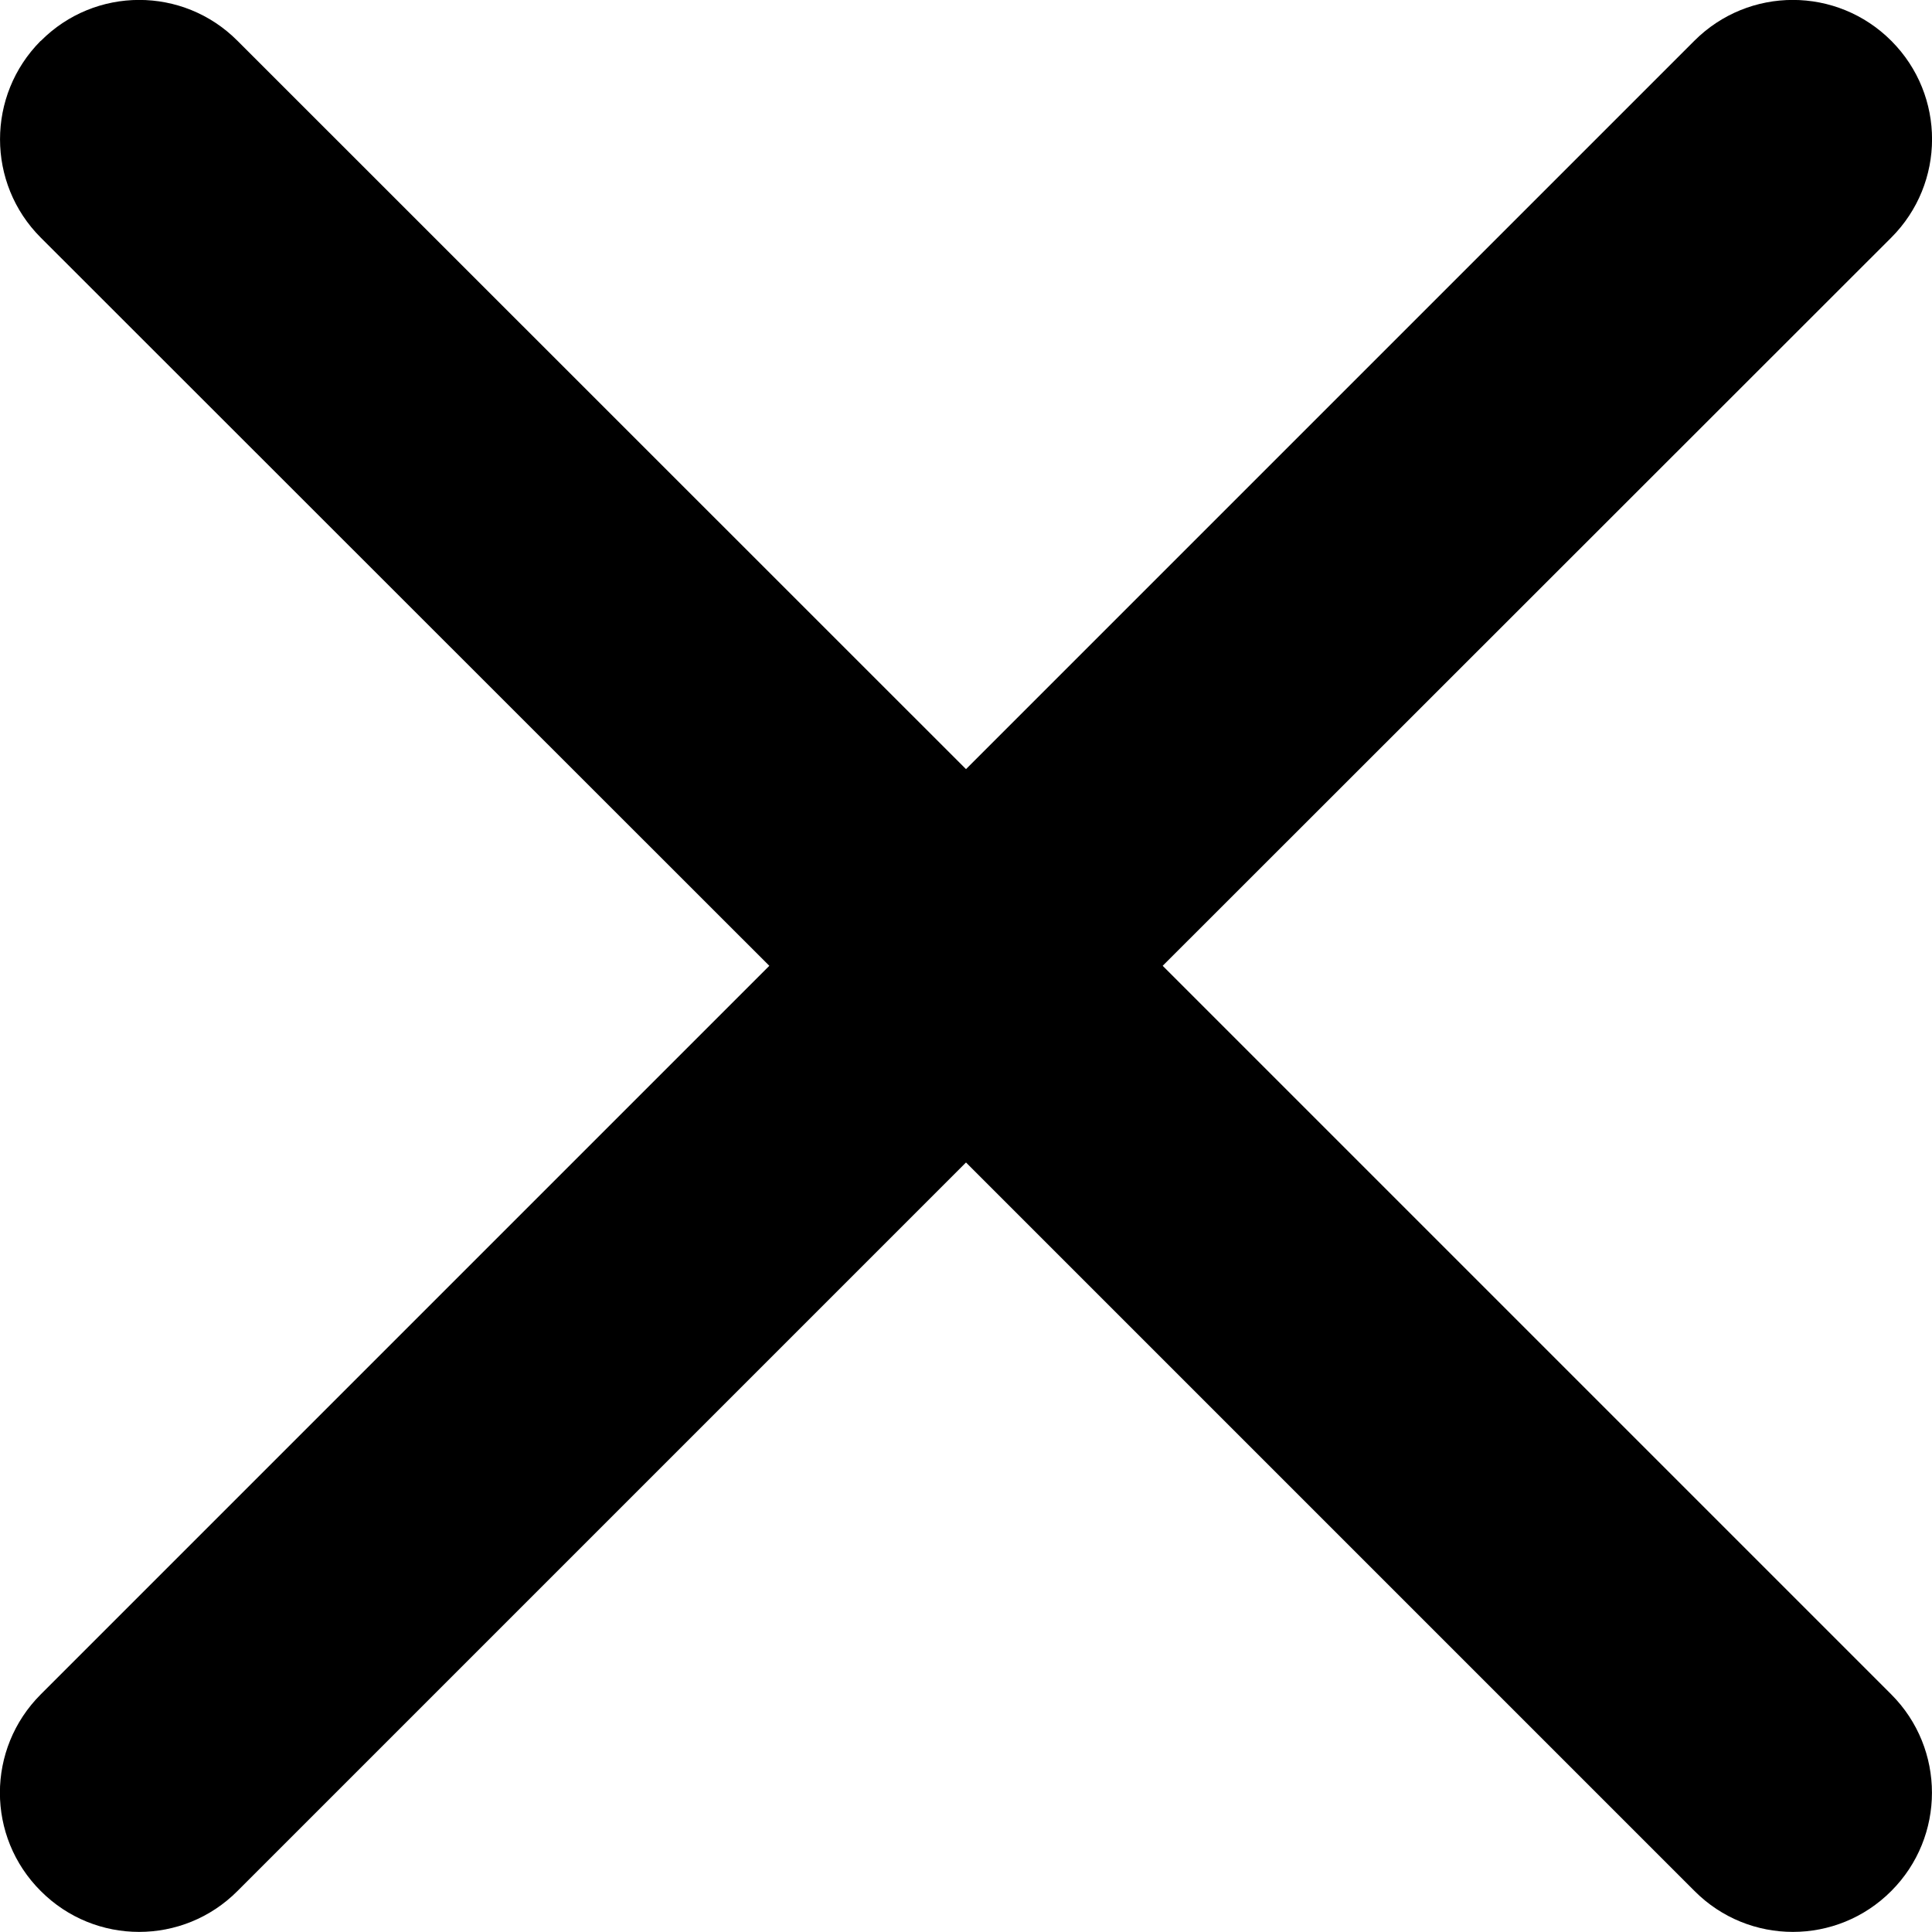
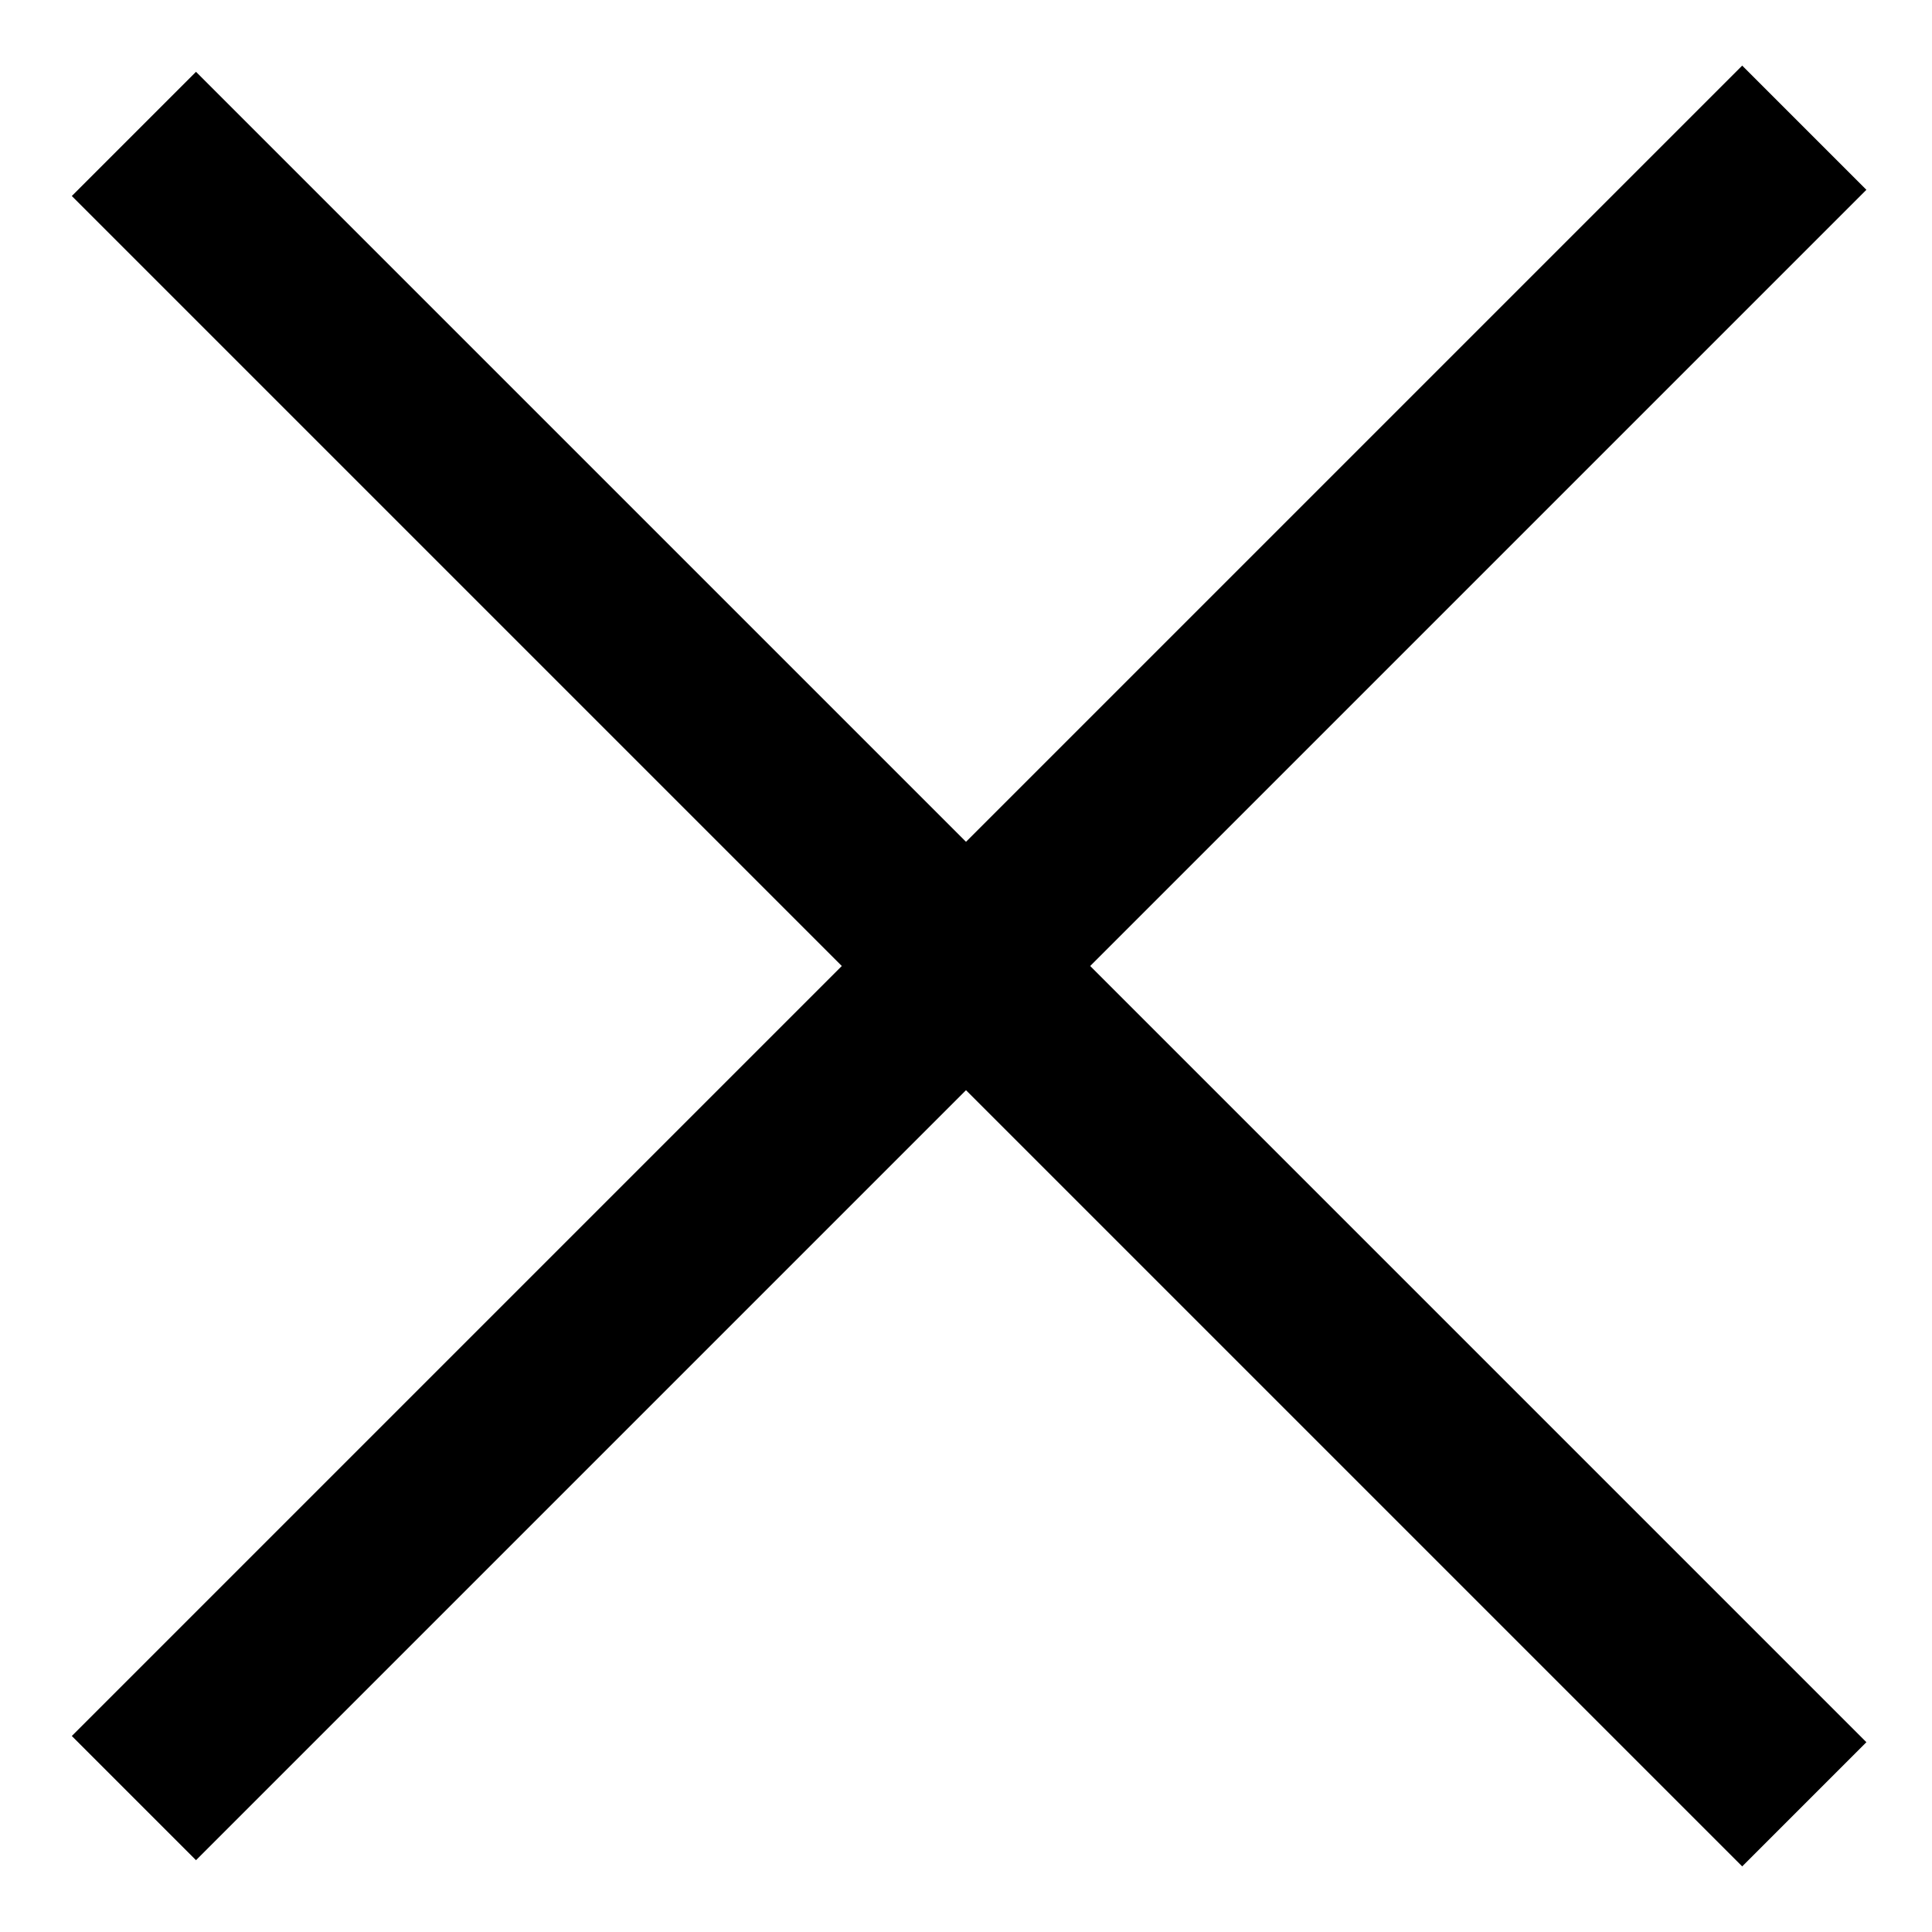
- <svg xmlns="http://www.w3.org/2000/svg" viewBox="0 0 10 10">
-   <path d="m9.79.212c-.282-.283-.738-.283-1.02-.001l-3.77 3.77-3.771-3.77c-.281-.282-.737-.282-1.018.001h-.001c-.28.282-.28.737.001 1.018l3.771 3.769-3.771 3.771c-.282.282-.282.737 0 1.018.281.282.737.282 1.018 0l3.771-3.771 3.771 3.771c.281.282.737.282 1.018 0 .281-.281.281-.737 0-1.018l-3.771-3.771 3.771-3.769c.281-.281.282-.736.001-1.018" />
+ <svg viewBox="0 0 22 22">
+   <g transform="translate(1, 1)">
+     <rect x="9" y="-3.4" transform="matrix(0.7071 -0.7071 0.7071 0.7071 -4.1421 10)" width="2" height="26.9" />
+     <rect x="-3.4" y="9" transform="matrix(0.7071 -0.7071 0.7071 0.7071 -4.1421 10)" width="26.9" height="2" />
+   </g>
</svg>
